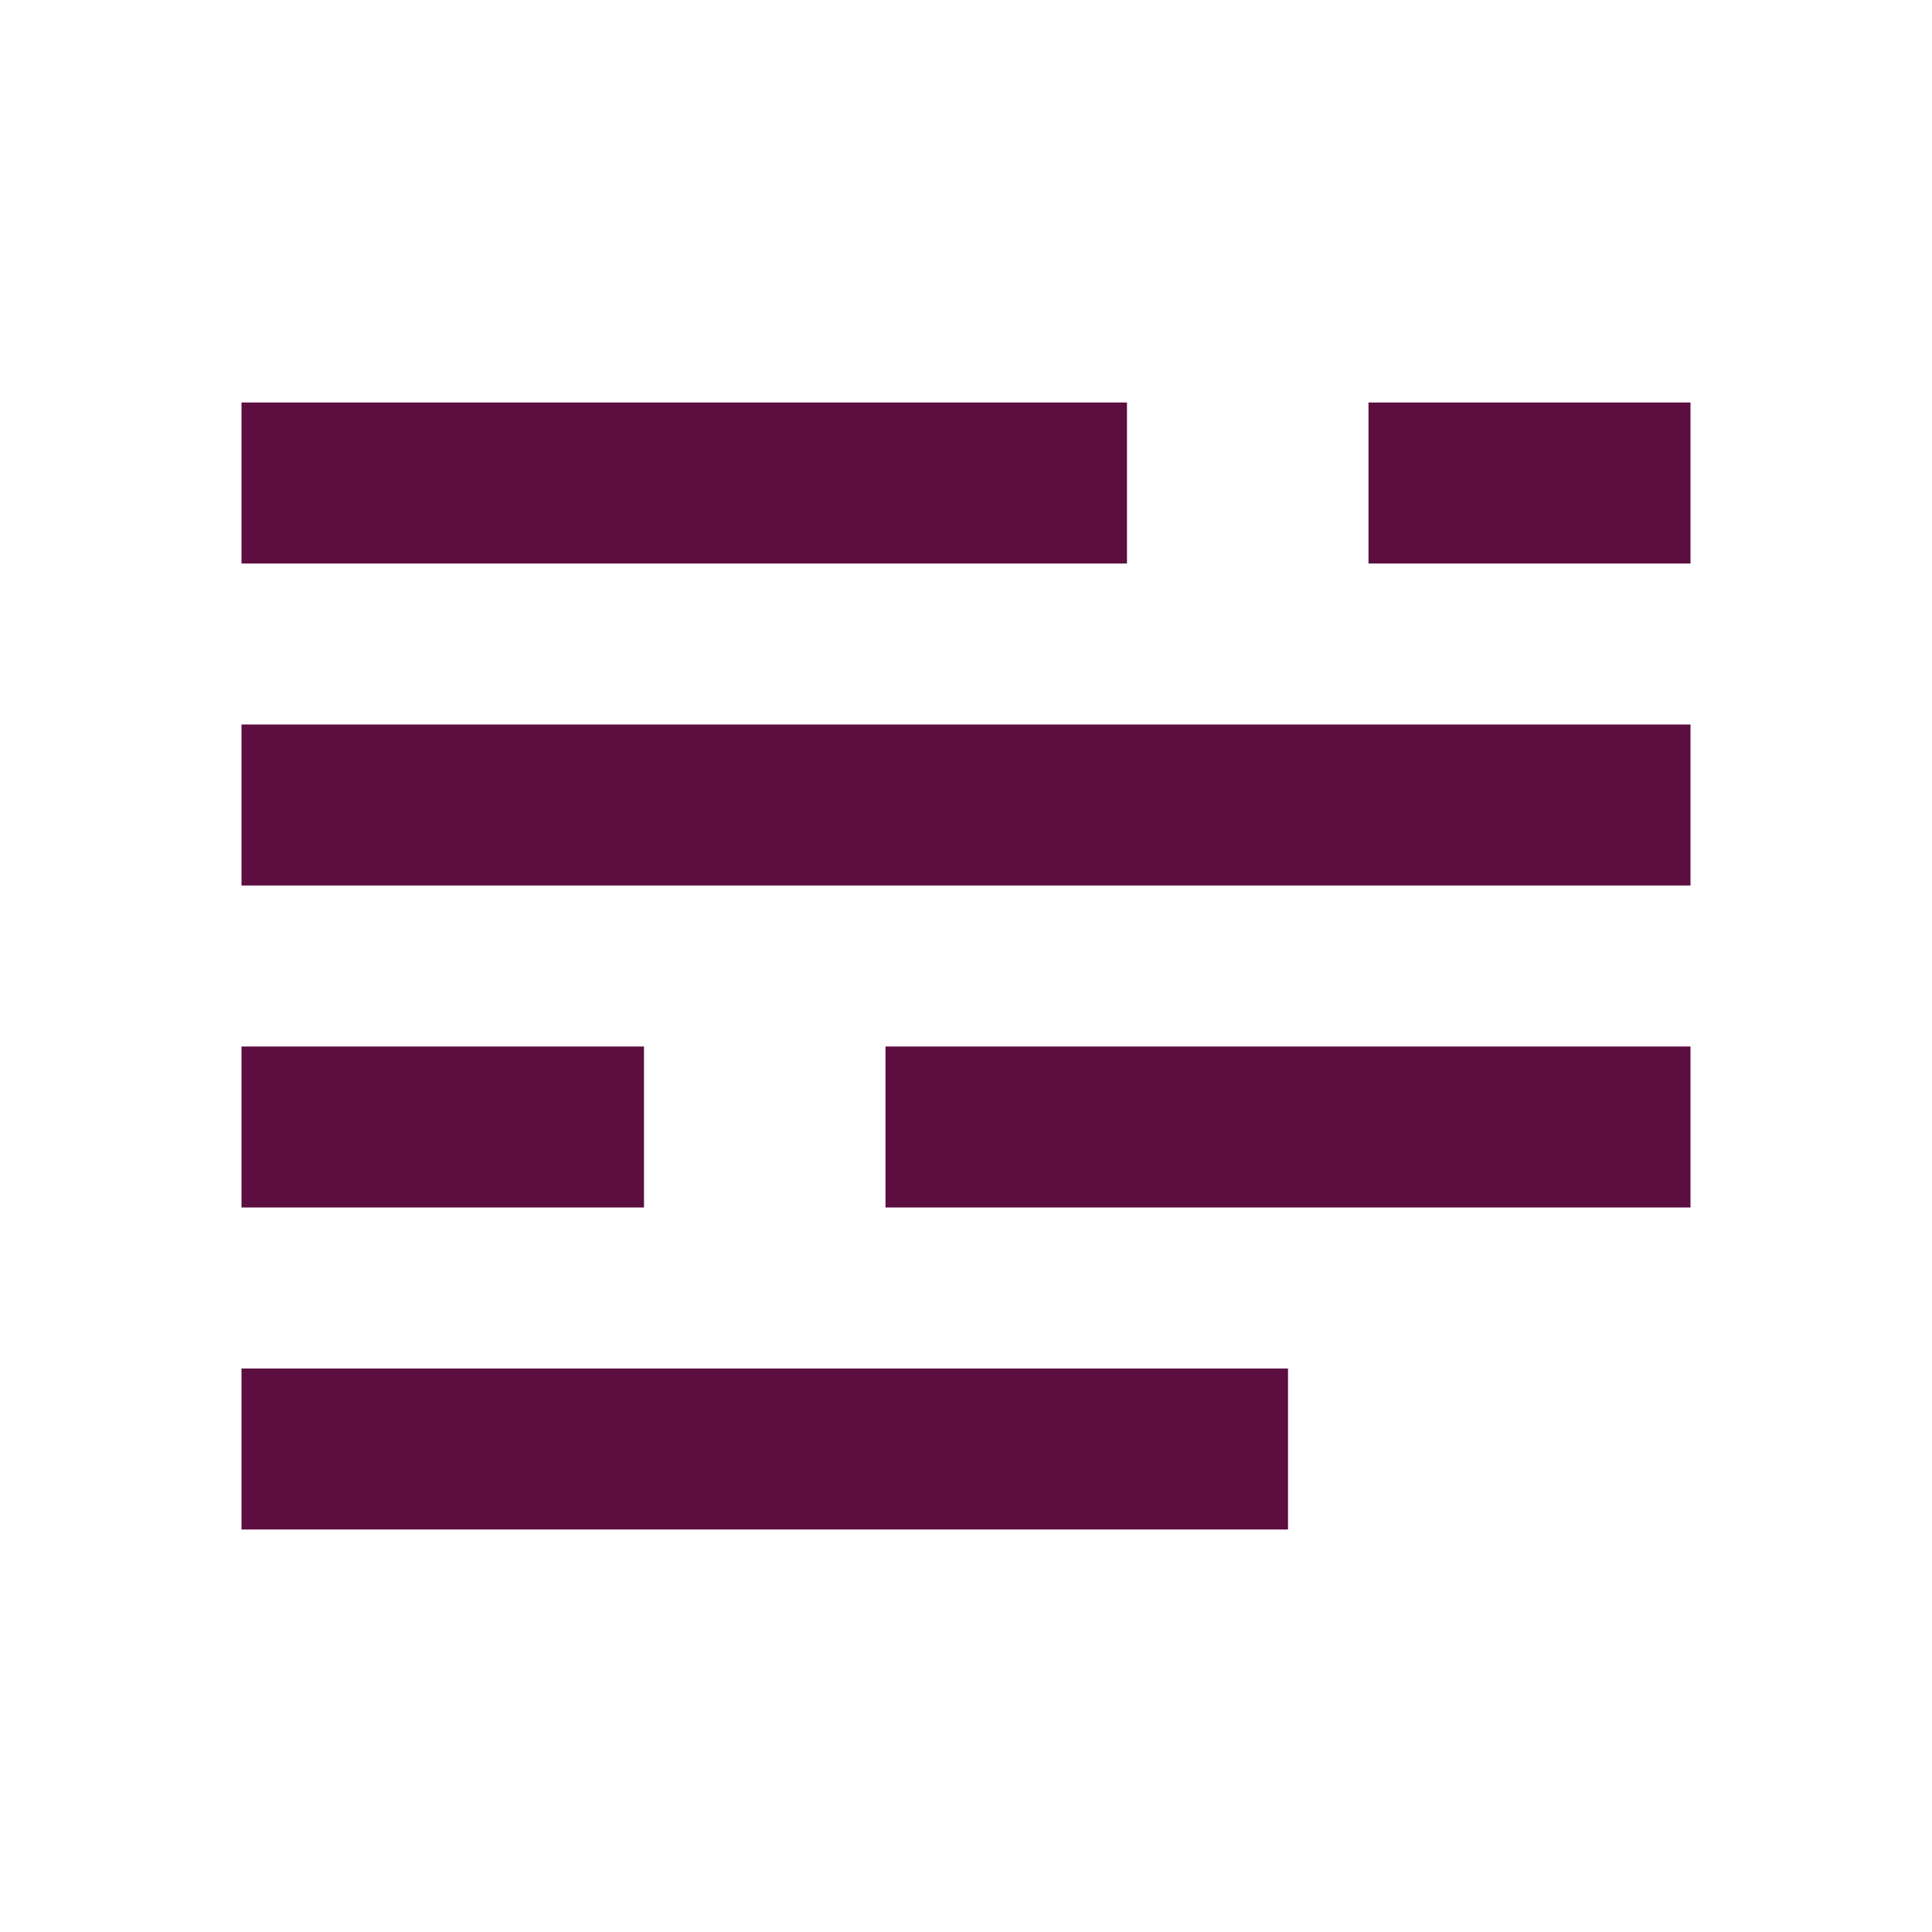
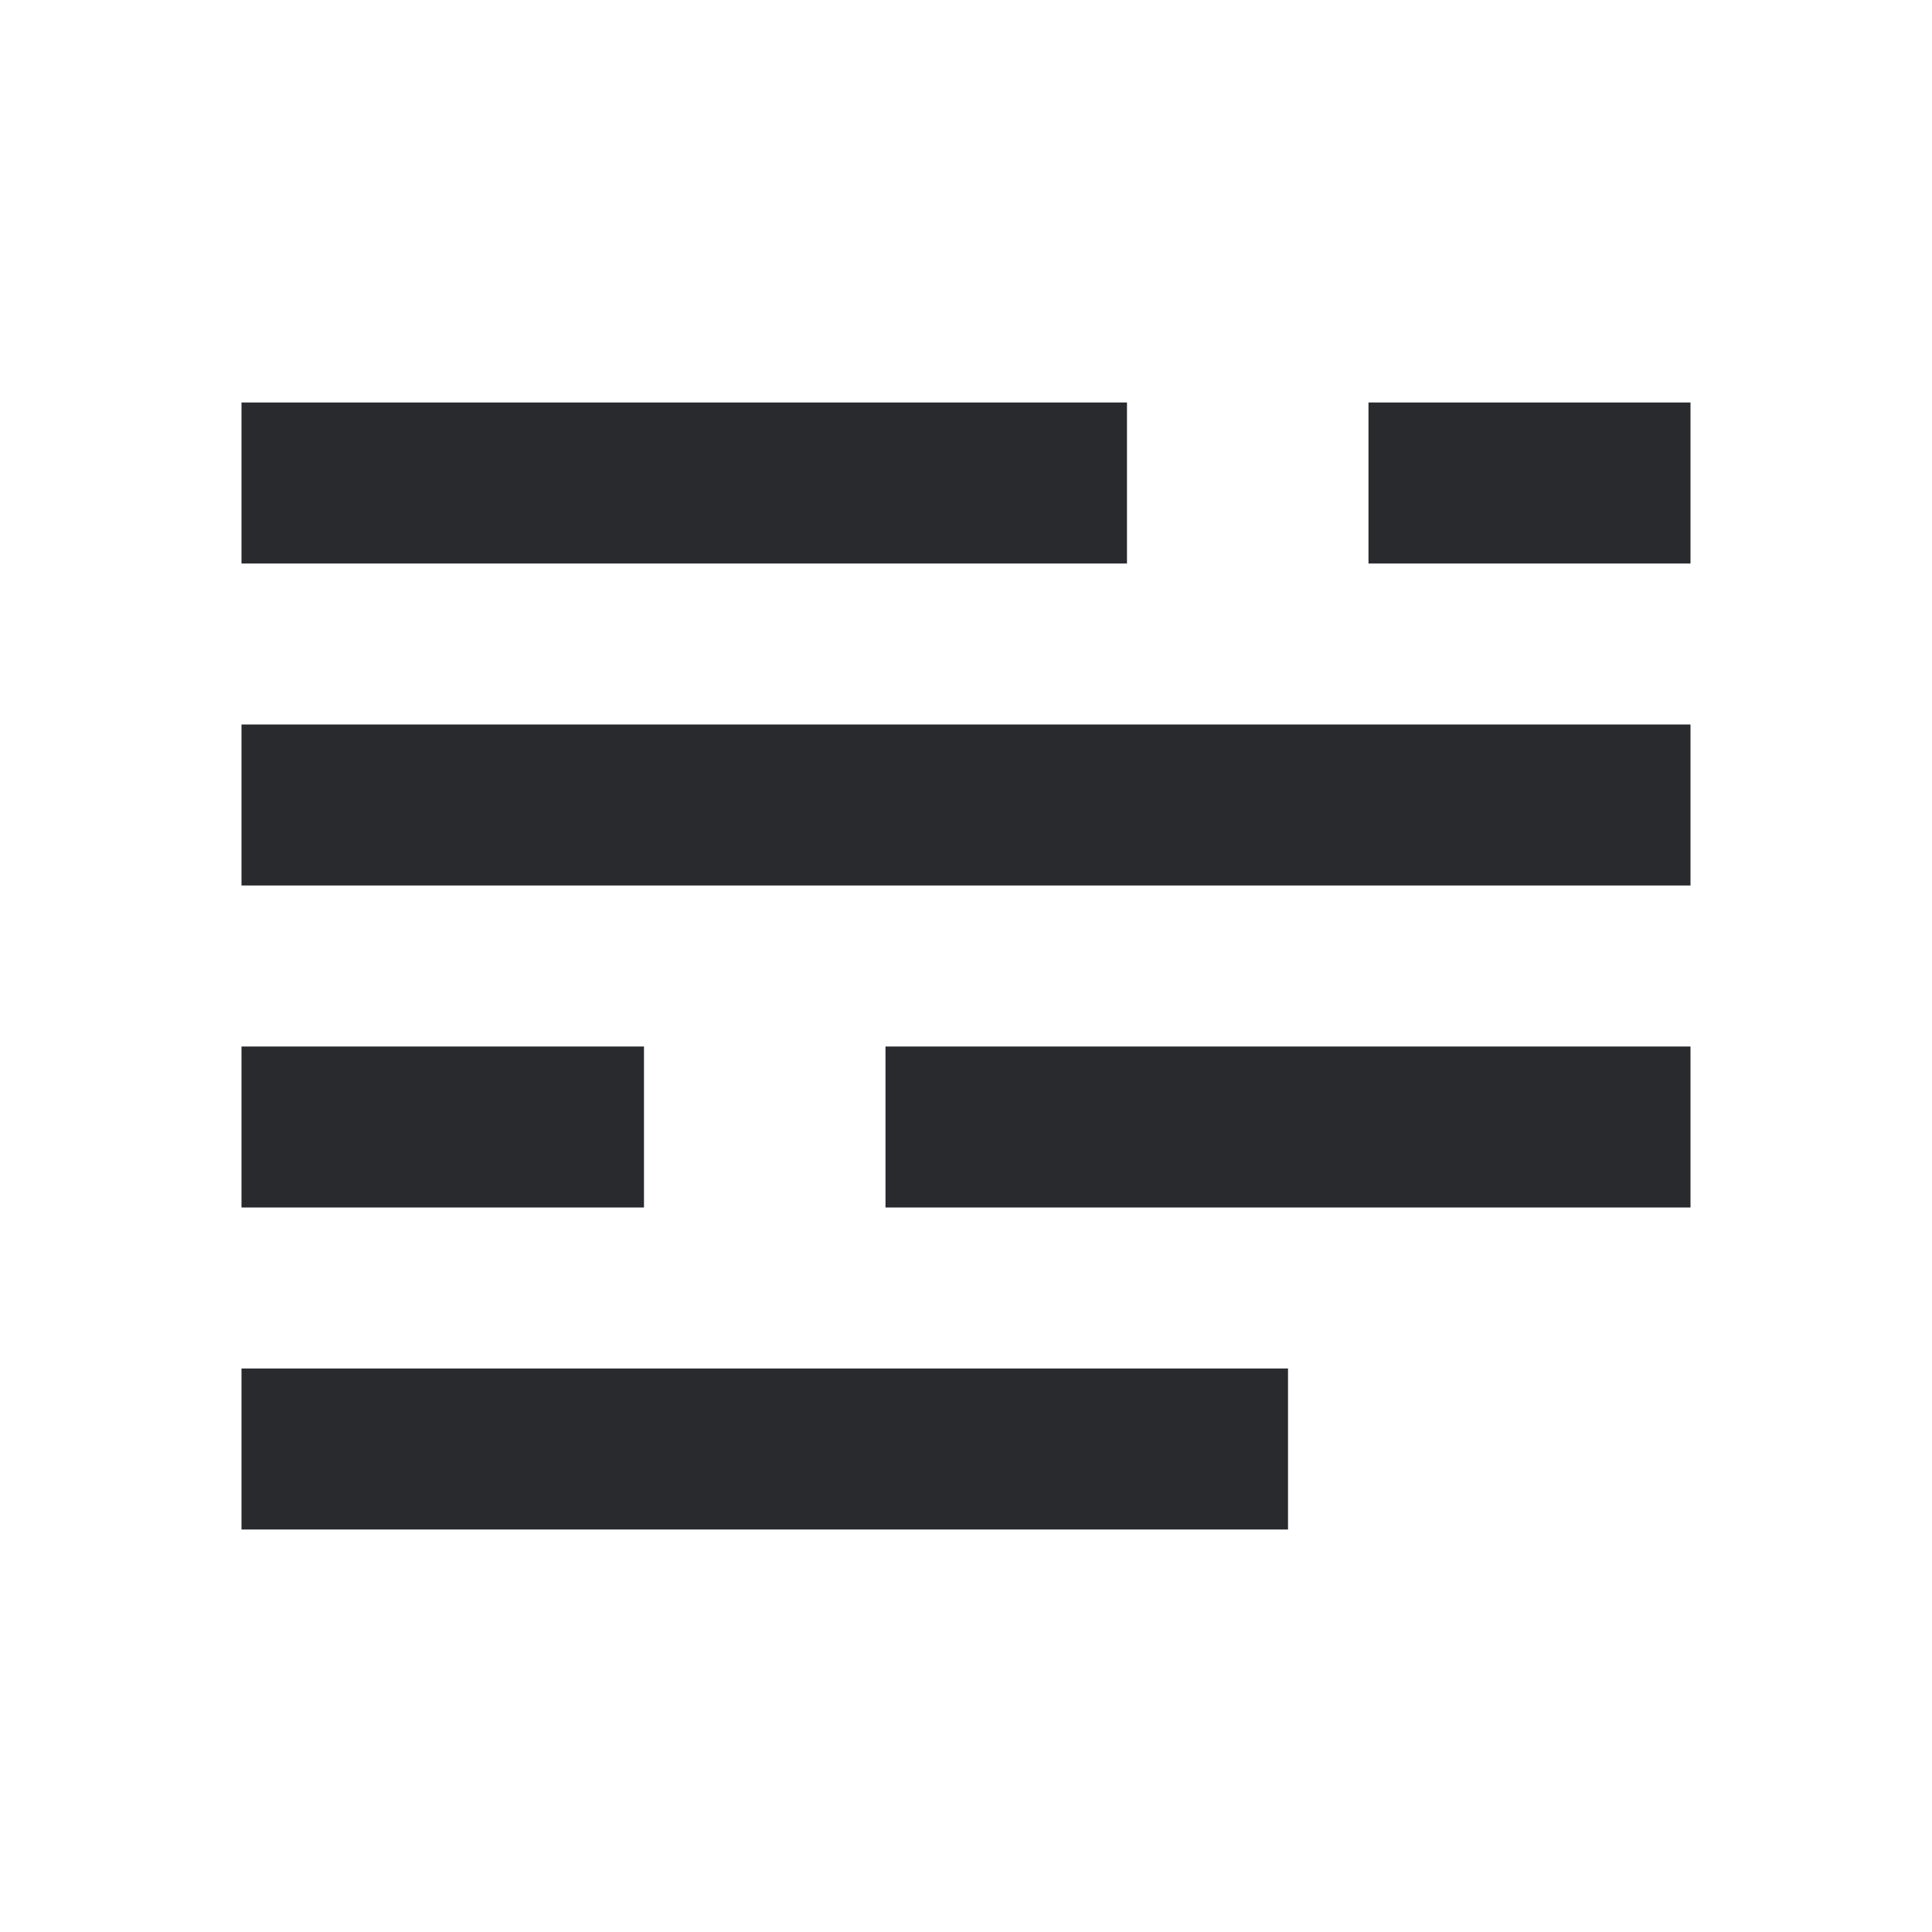
<svg xmlns="http://www.w3.org/2000/svg" width="40" height="40" viewBox="0 0 40 40" fill="none">
-   <path d="M26.667 31.667H5V28.333H26.667V31.667ZM35 15H5V18.333H35V15ZM5 8.333V11.667H23.333V8.333H5ZM28.333 8.333V11.667H35V8.333H28.333ZM18.333 21.667V25H35V21.667H18.333ZM5 21.667V25H13.333V21.667H5Z" fill="#5D0E41" />
+   <path d="M26.667 31.667H5V28.333H26.667V31.667ZM35 15H5V18.333H35V15ZM5 8.333V11.667H23.333V8.333H5ZM28.333 8.333V11.667H35V8.333H28.333ZM18.333 21.667V25H35V21.667H18.333ZM5 21.667V25H13.333V21.667H5Z" fill="#282A2E" />
</svg>
